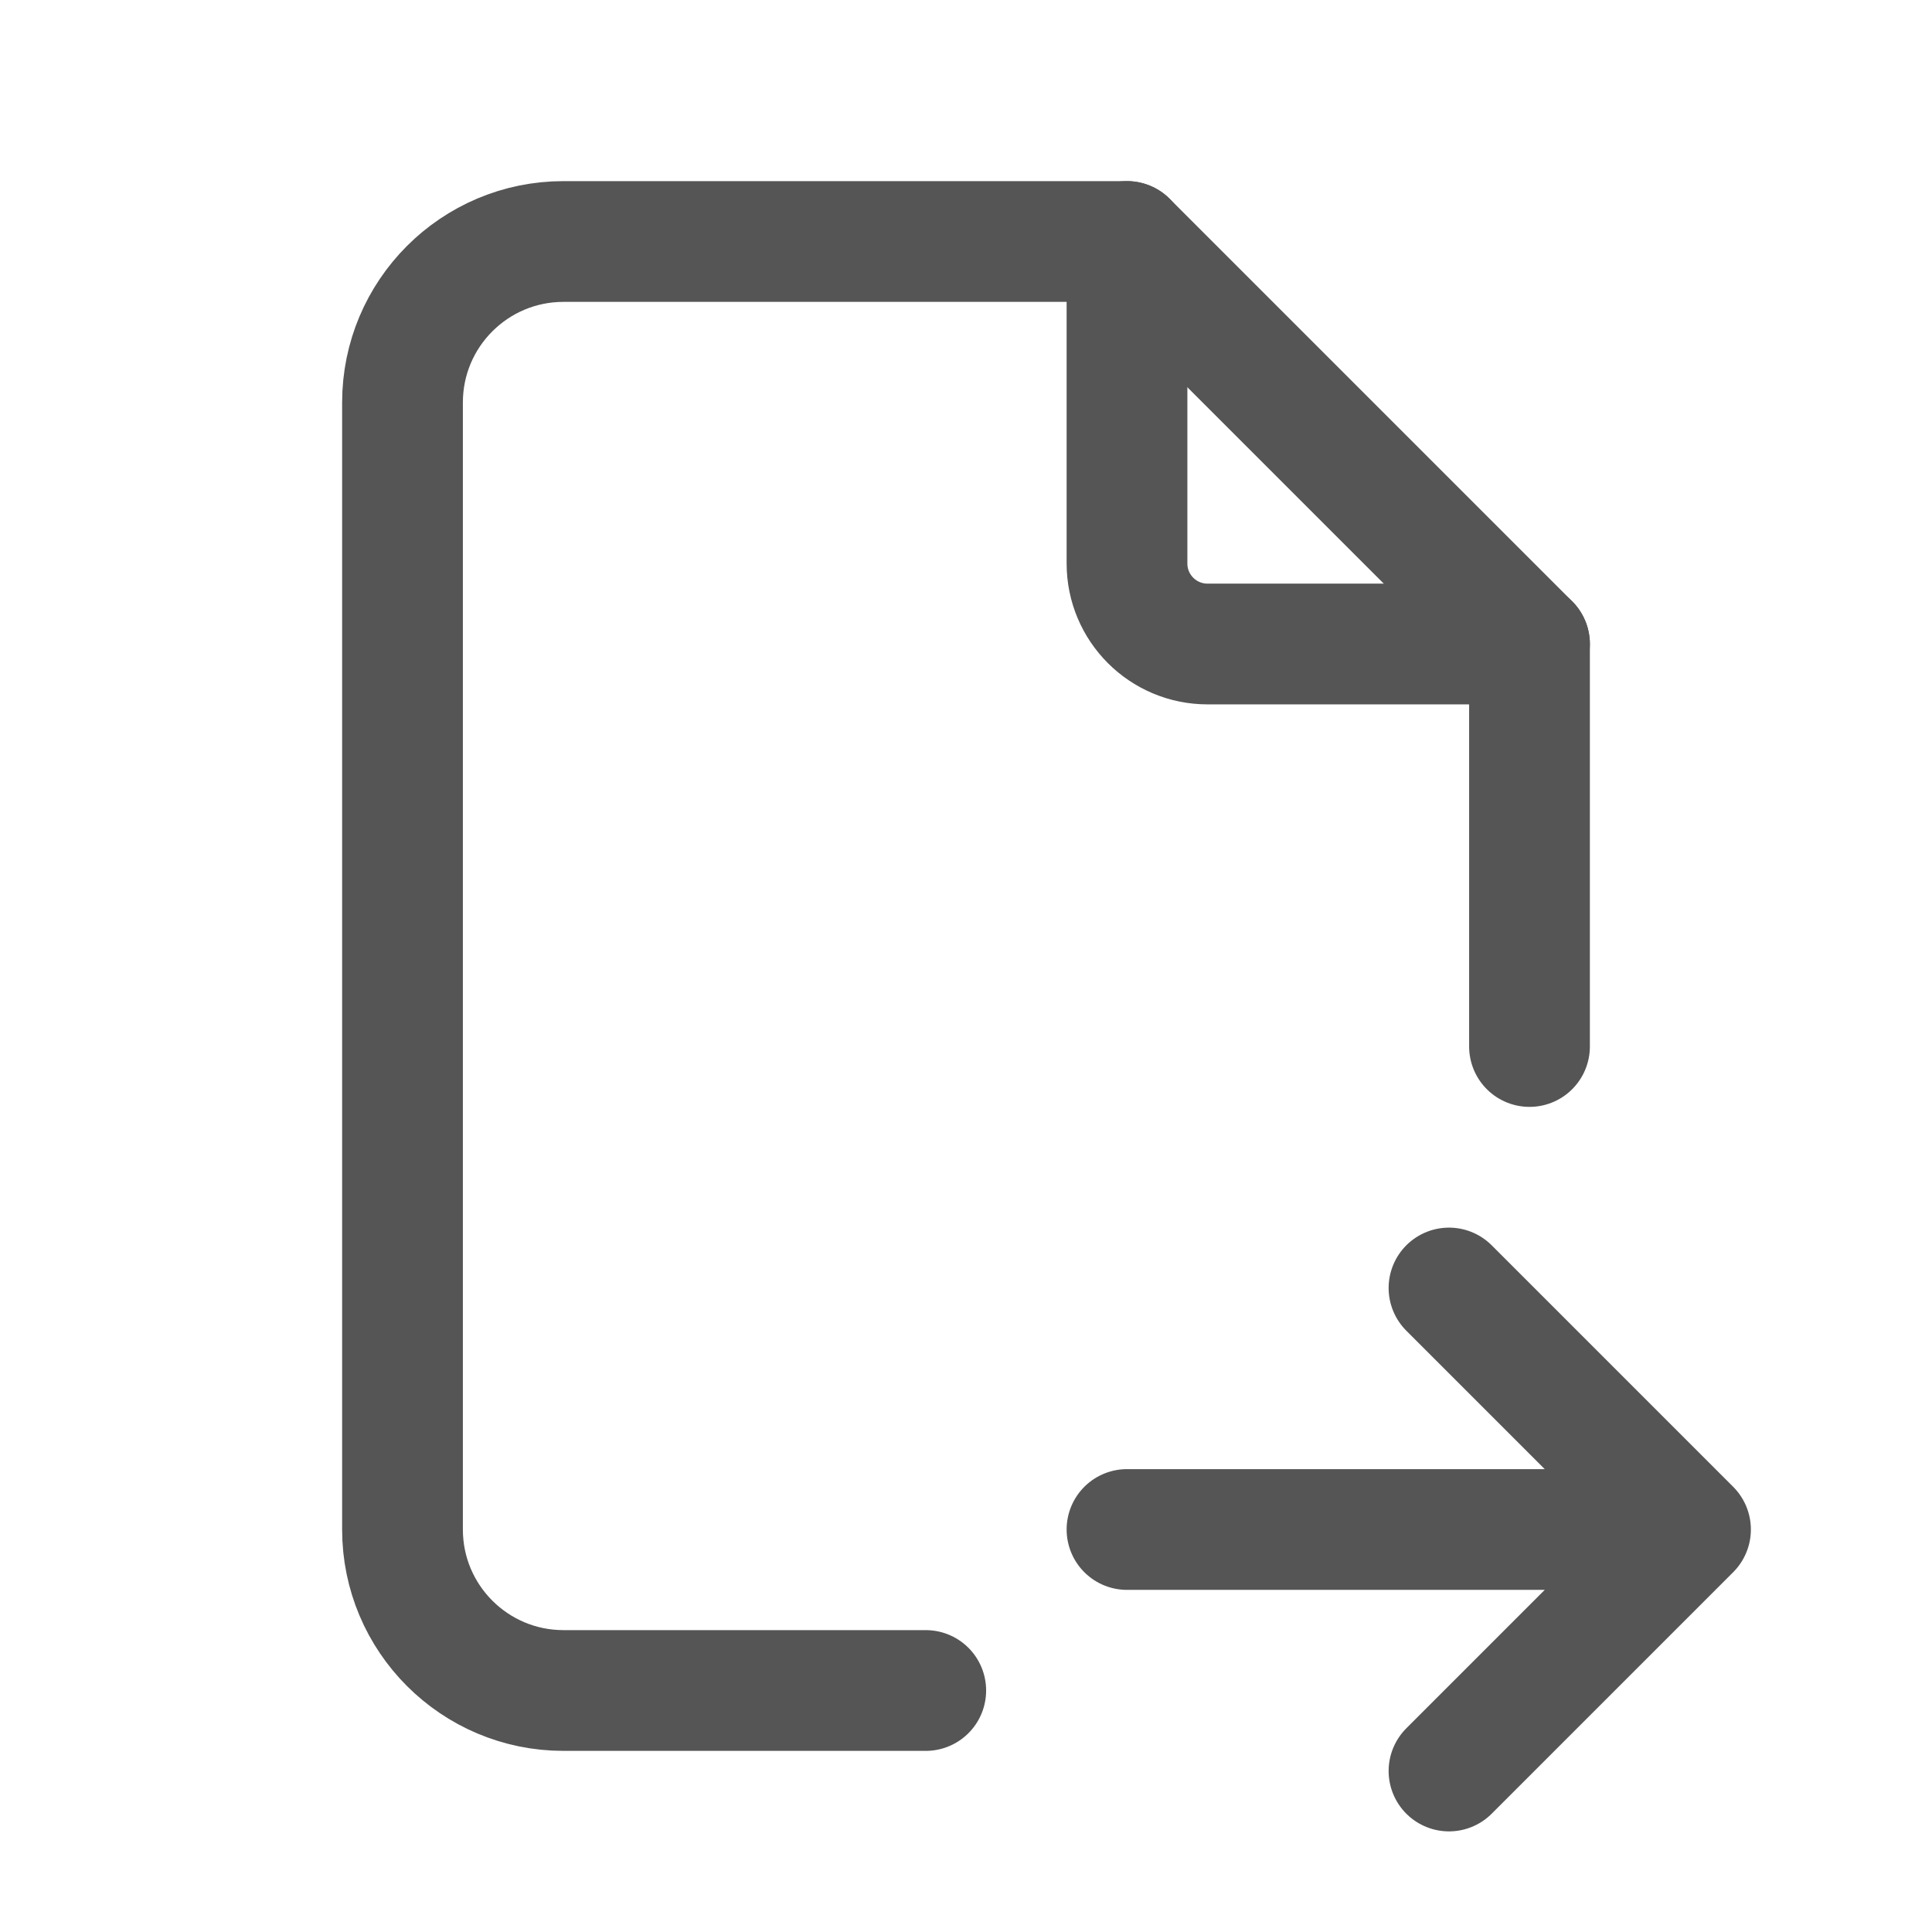
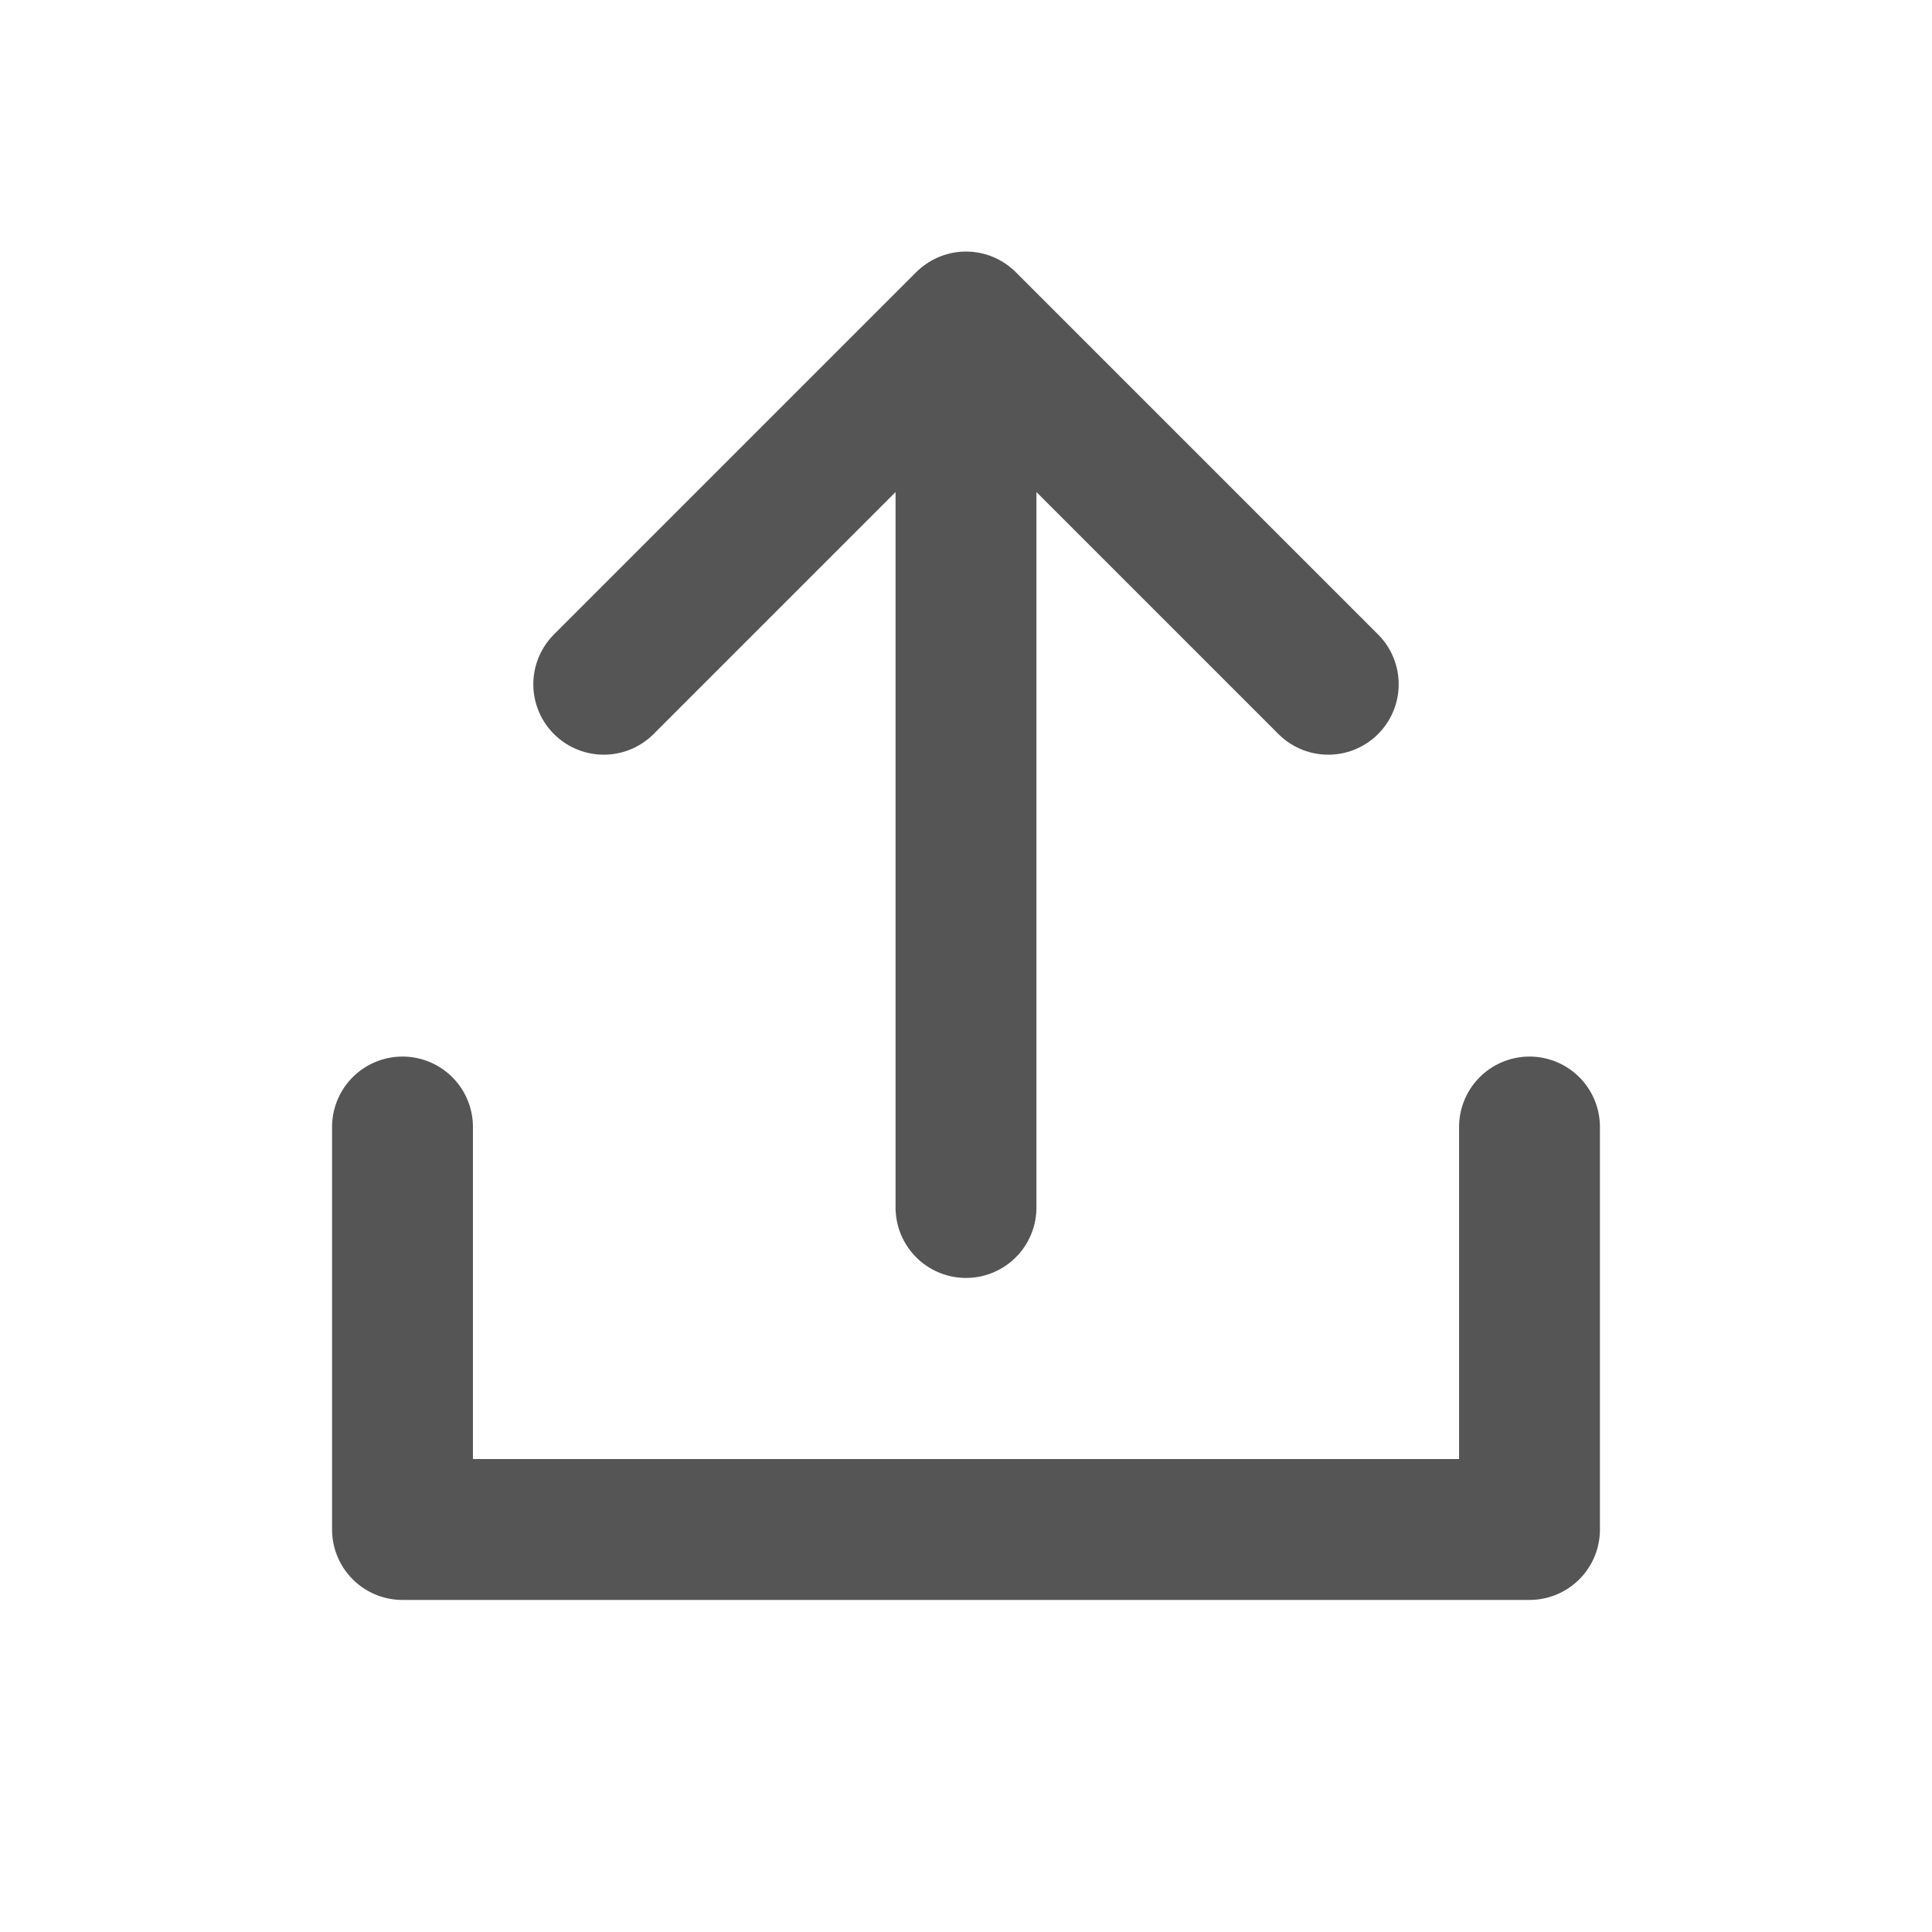
- <svg xmlns="http://www.w3.org/2000/svg" width="24" height="24" viewBox="0 0 24 24">
-   <g fill="none" stroke="#555555" stroke-linecap="round" stroke-linejoin="round" stroke-width="1.5">
-     <path d="M14 3v4a1 1 0 0 0 1 1h4" />
-     <path d="M11.5 21H7a2 2 0 0 1-2-2V5a2 2 0 0 1 2-2h7l5 5v5m-5 6h7m-3-3l3 3l-3 3" />
-   </g>
+ <svg xmlns="http://www.w3.org/2000/svg" width="24" height="24" viewBox="0 0 24 24" fill="none" stroke="#555555" stroke-width="1.75" stroke-linecap="round" stroke-linejoin="round">
+   <path d="M12 15V4M7.5 8.5L12 4l4.5 4.5M5 14v5h14v-5" />
</svg>
